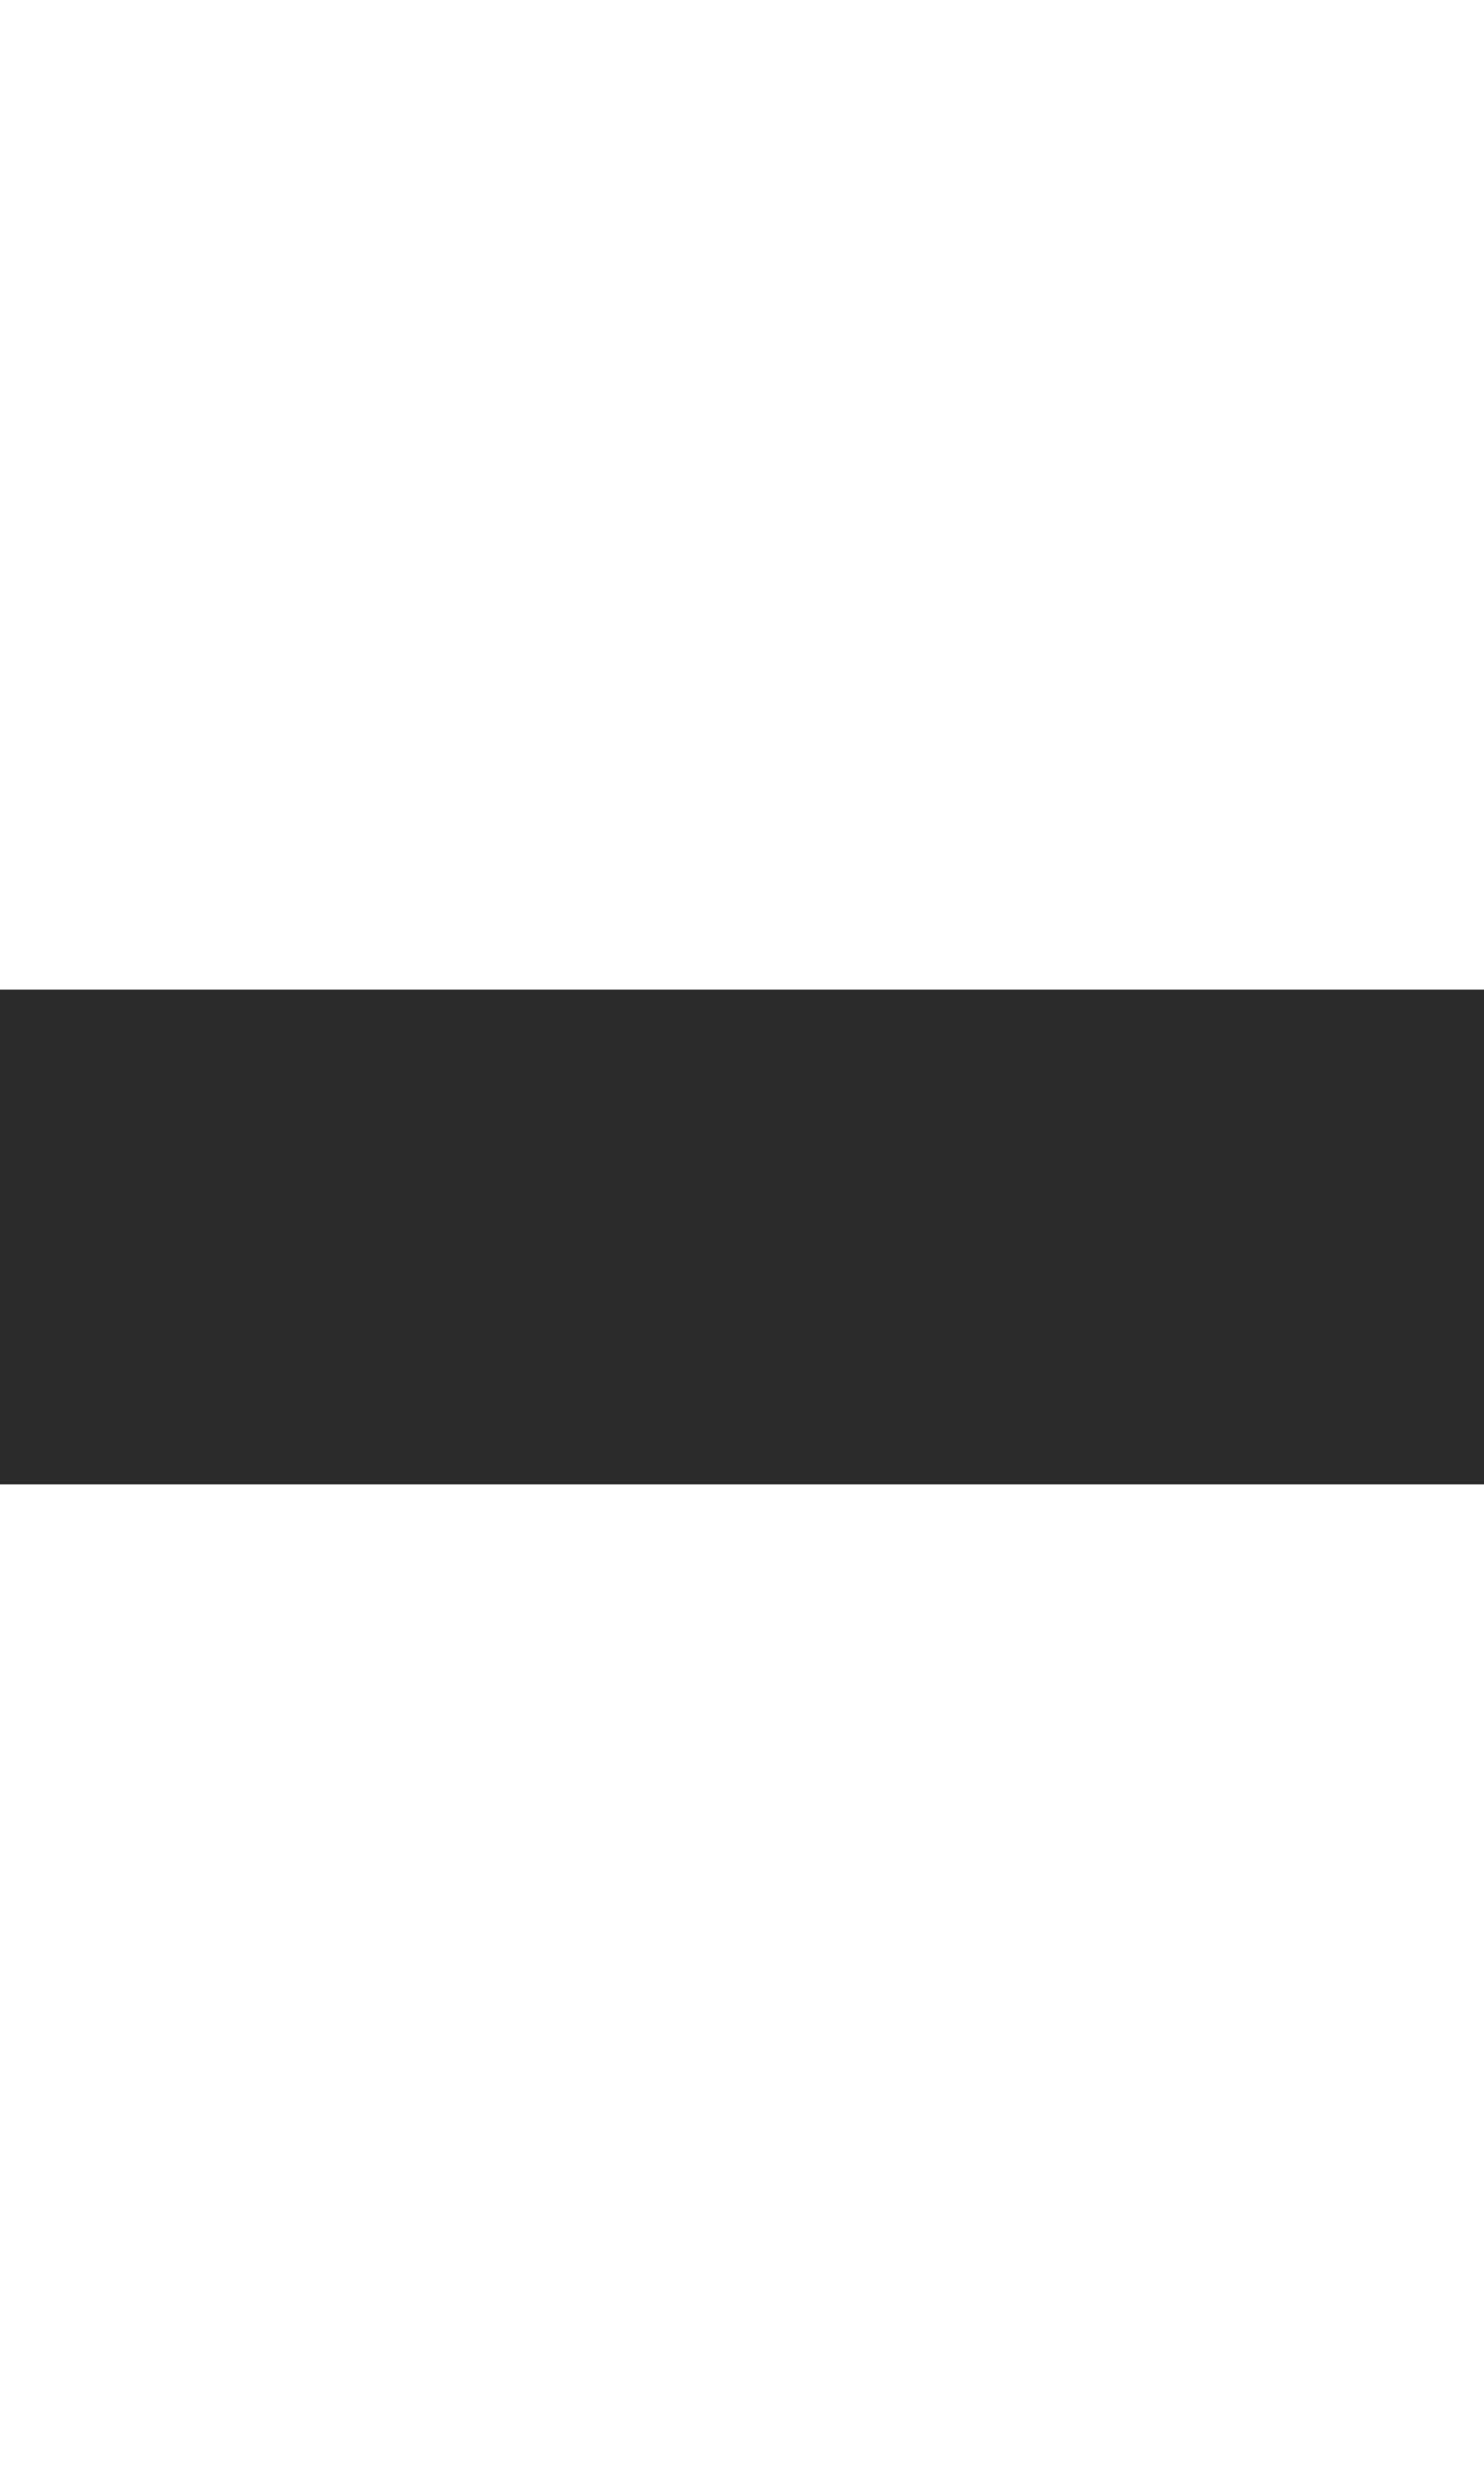
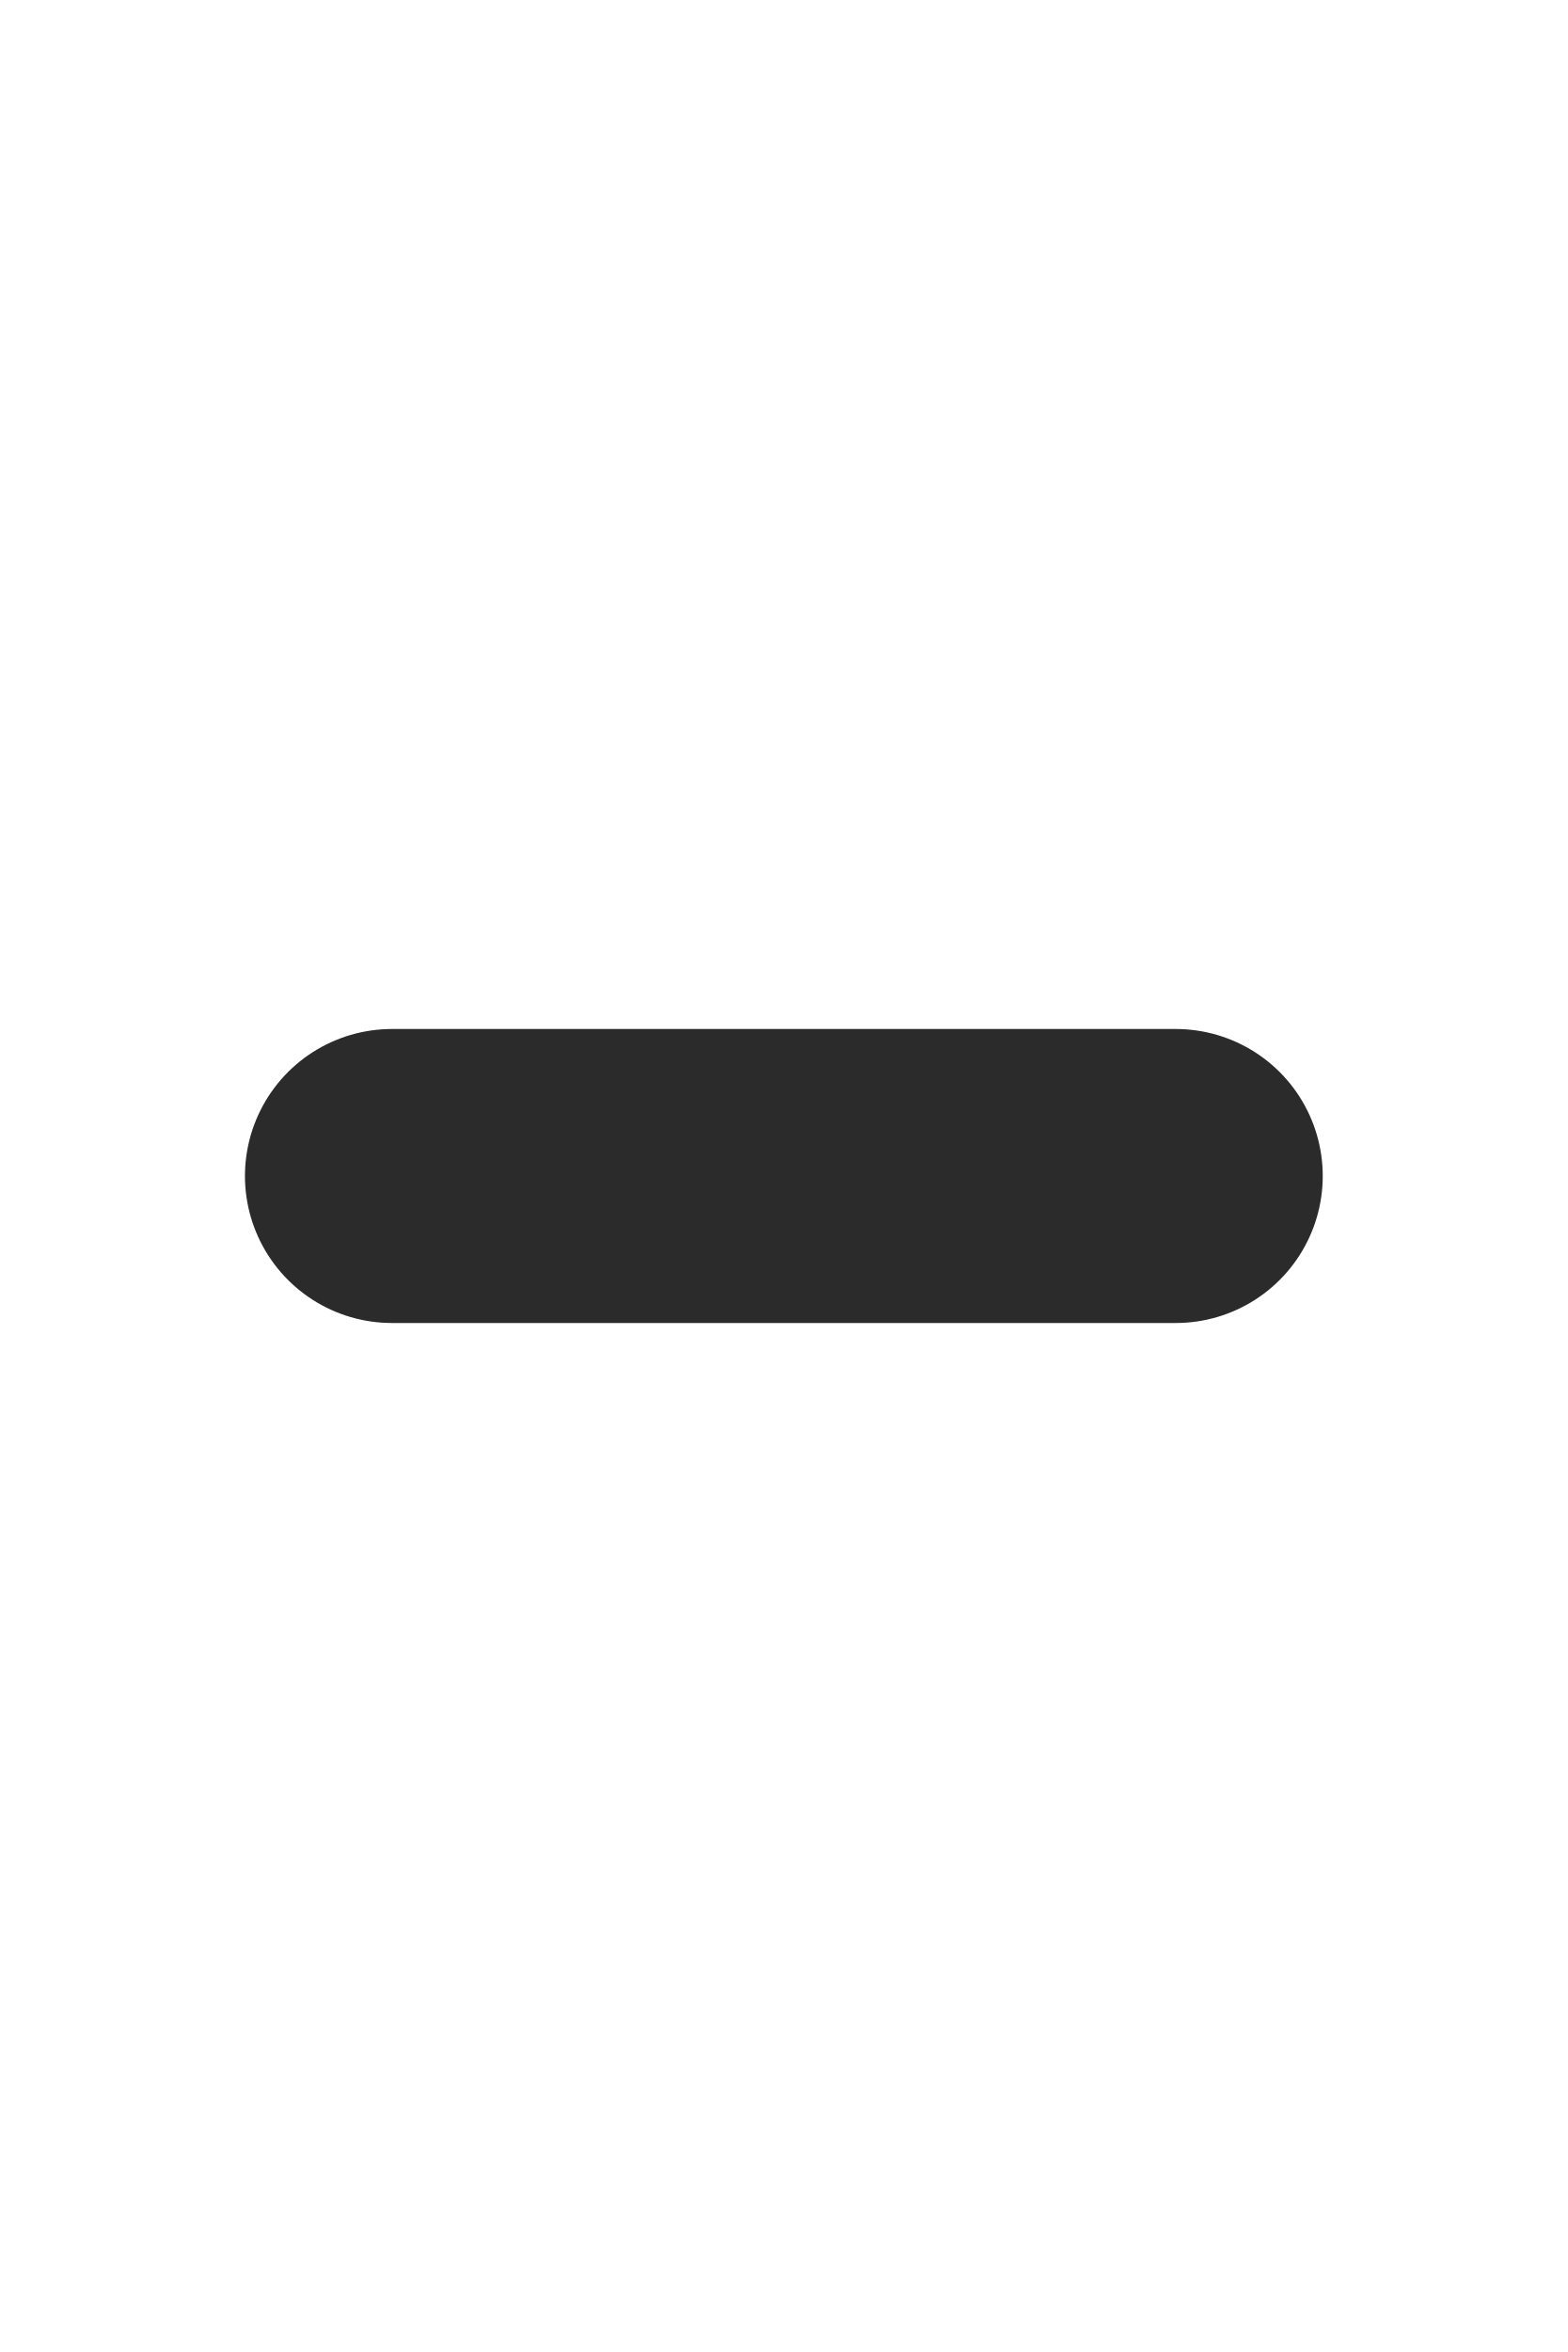
- <svg xmlns="http://www.w3.org/2000/svg" width="12" height="20" viewBox="0 0 12 20">
-   <g fill="#2b2b2b">
-     <rect x="0" y="8" width="4" height="4" />
-     <rect x="4" y="8" width="4" height="4" />
-     <rect x="8" y="8" width="4" height="4" />
-   </g>
+ <svg xmlns="http://www.w3.org/2000/svg" width="16" height="24" viewBox="-1 -1 8 12">
+   <path d="M1 5 H5" fill="none" stroke="#2b2b2b" stroke-width="1.5" stroke-linecap="round" stroke-linejoin="round" />
</svg>
